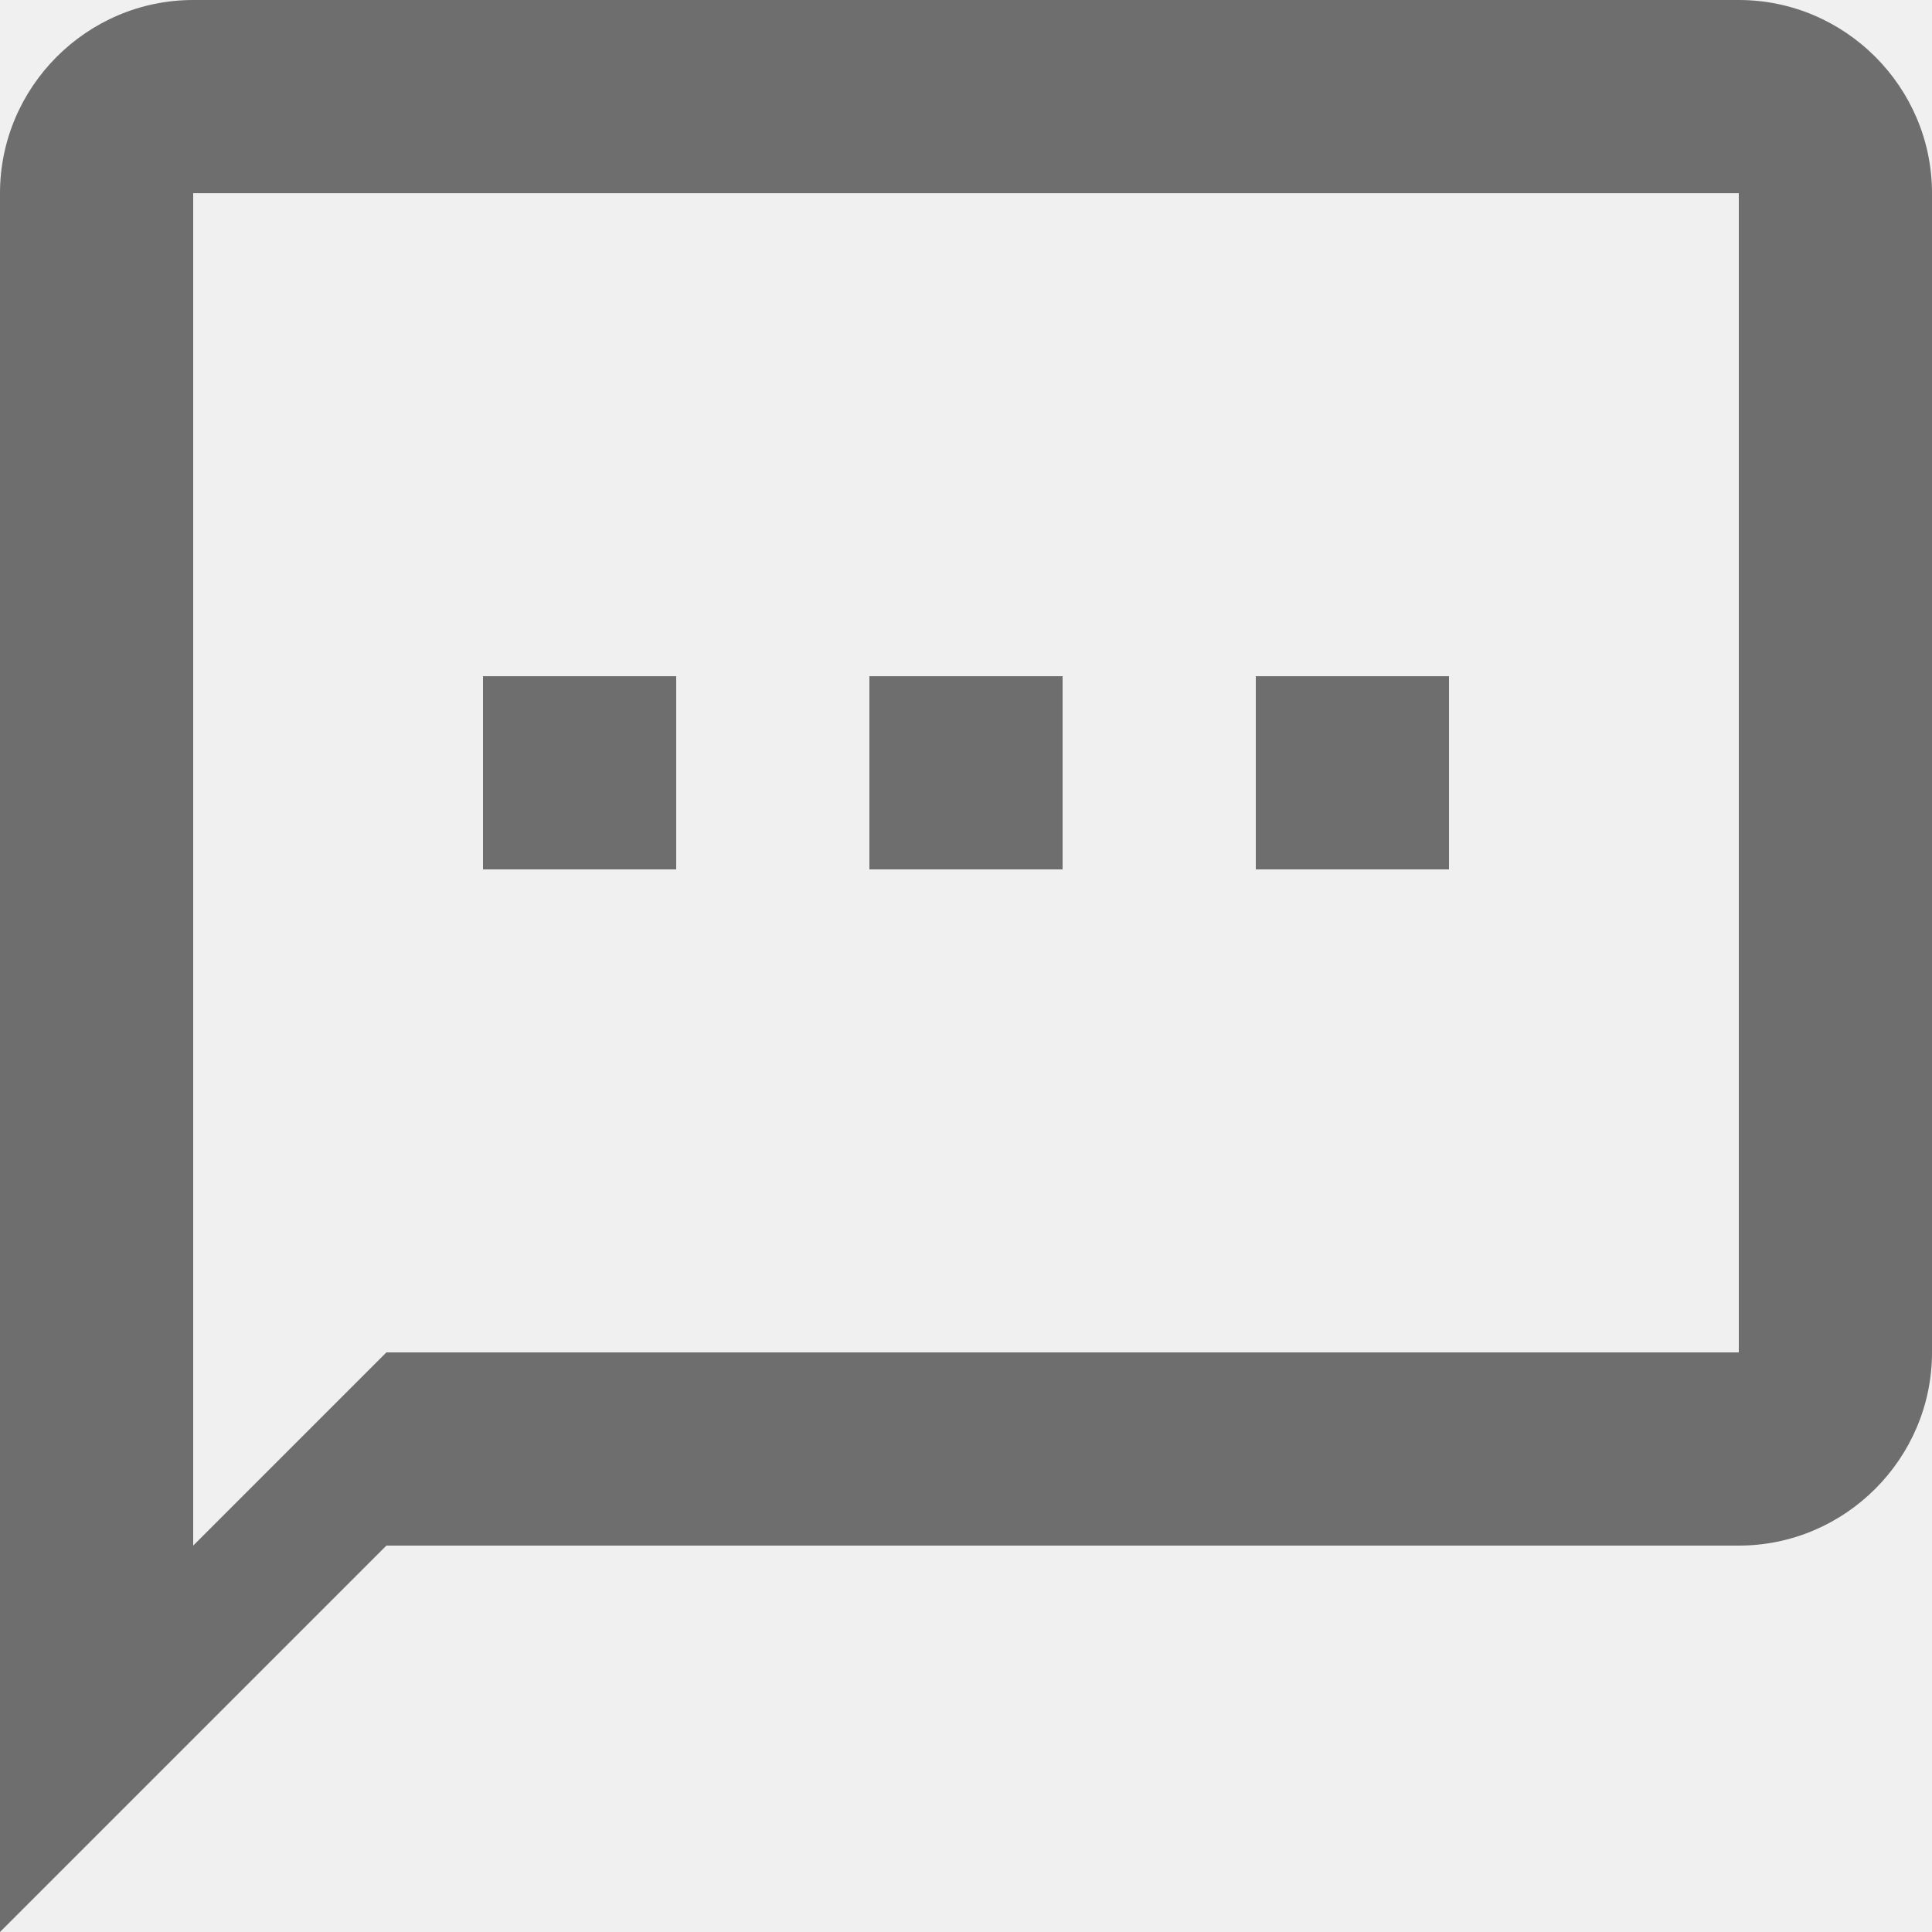
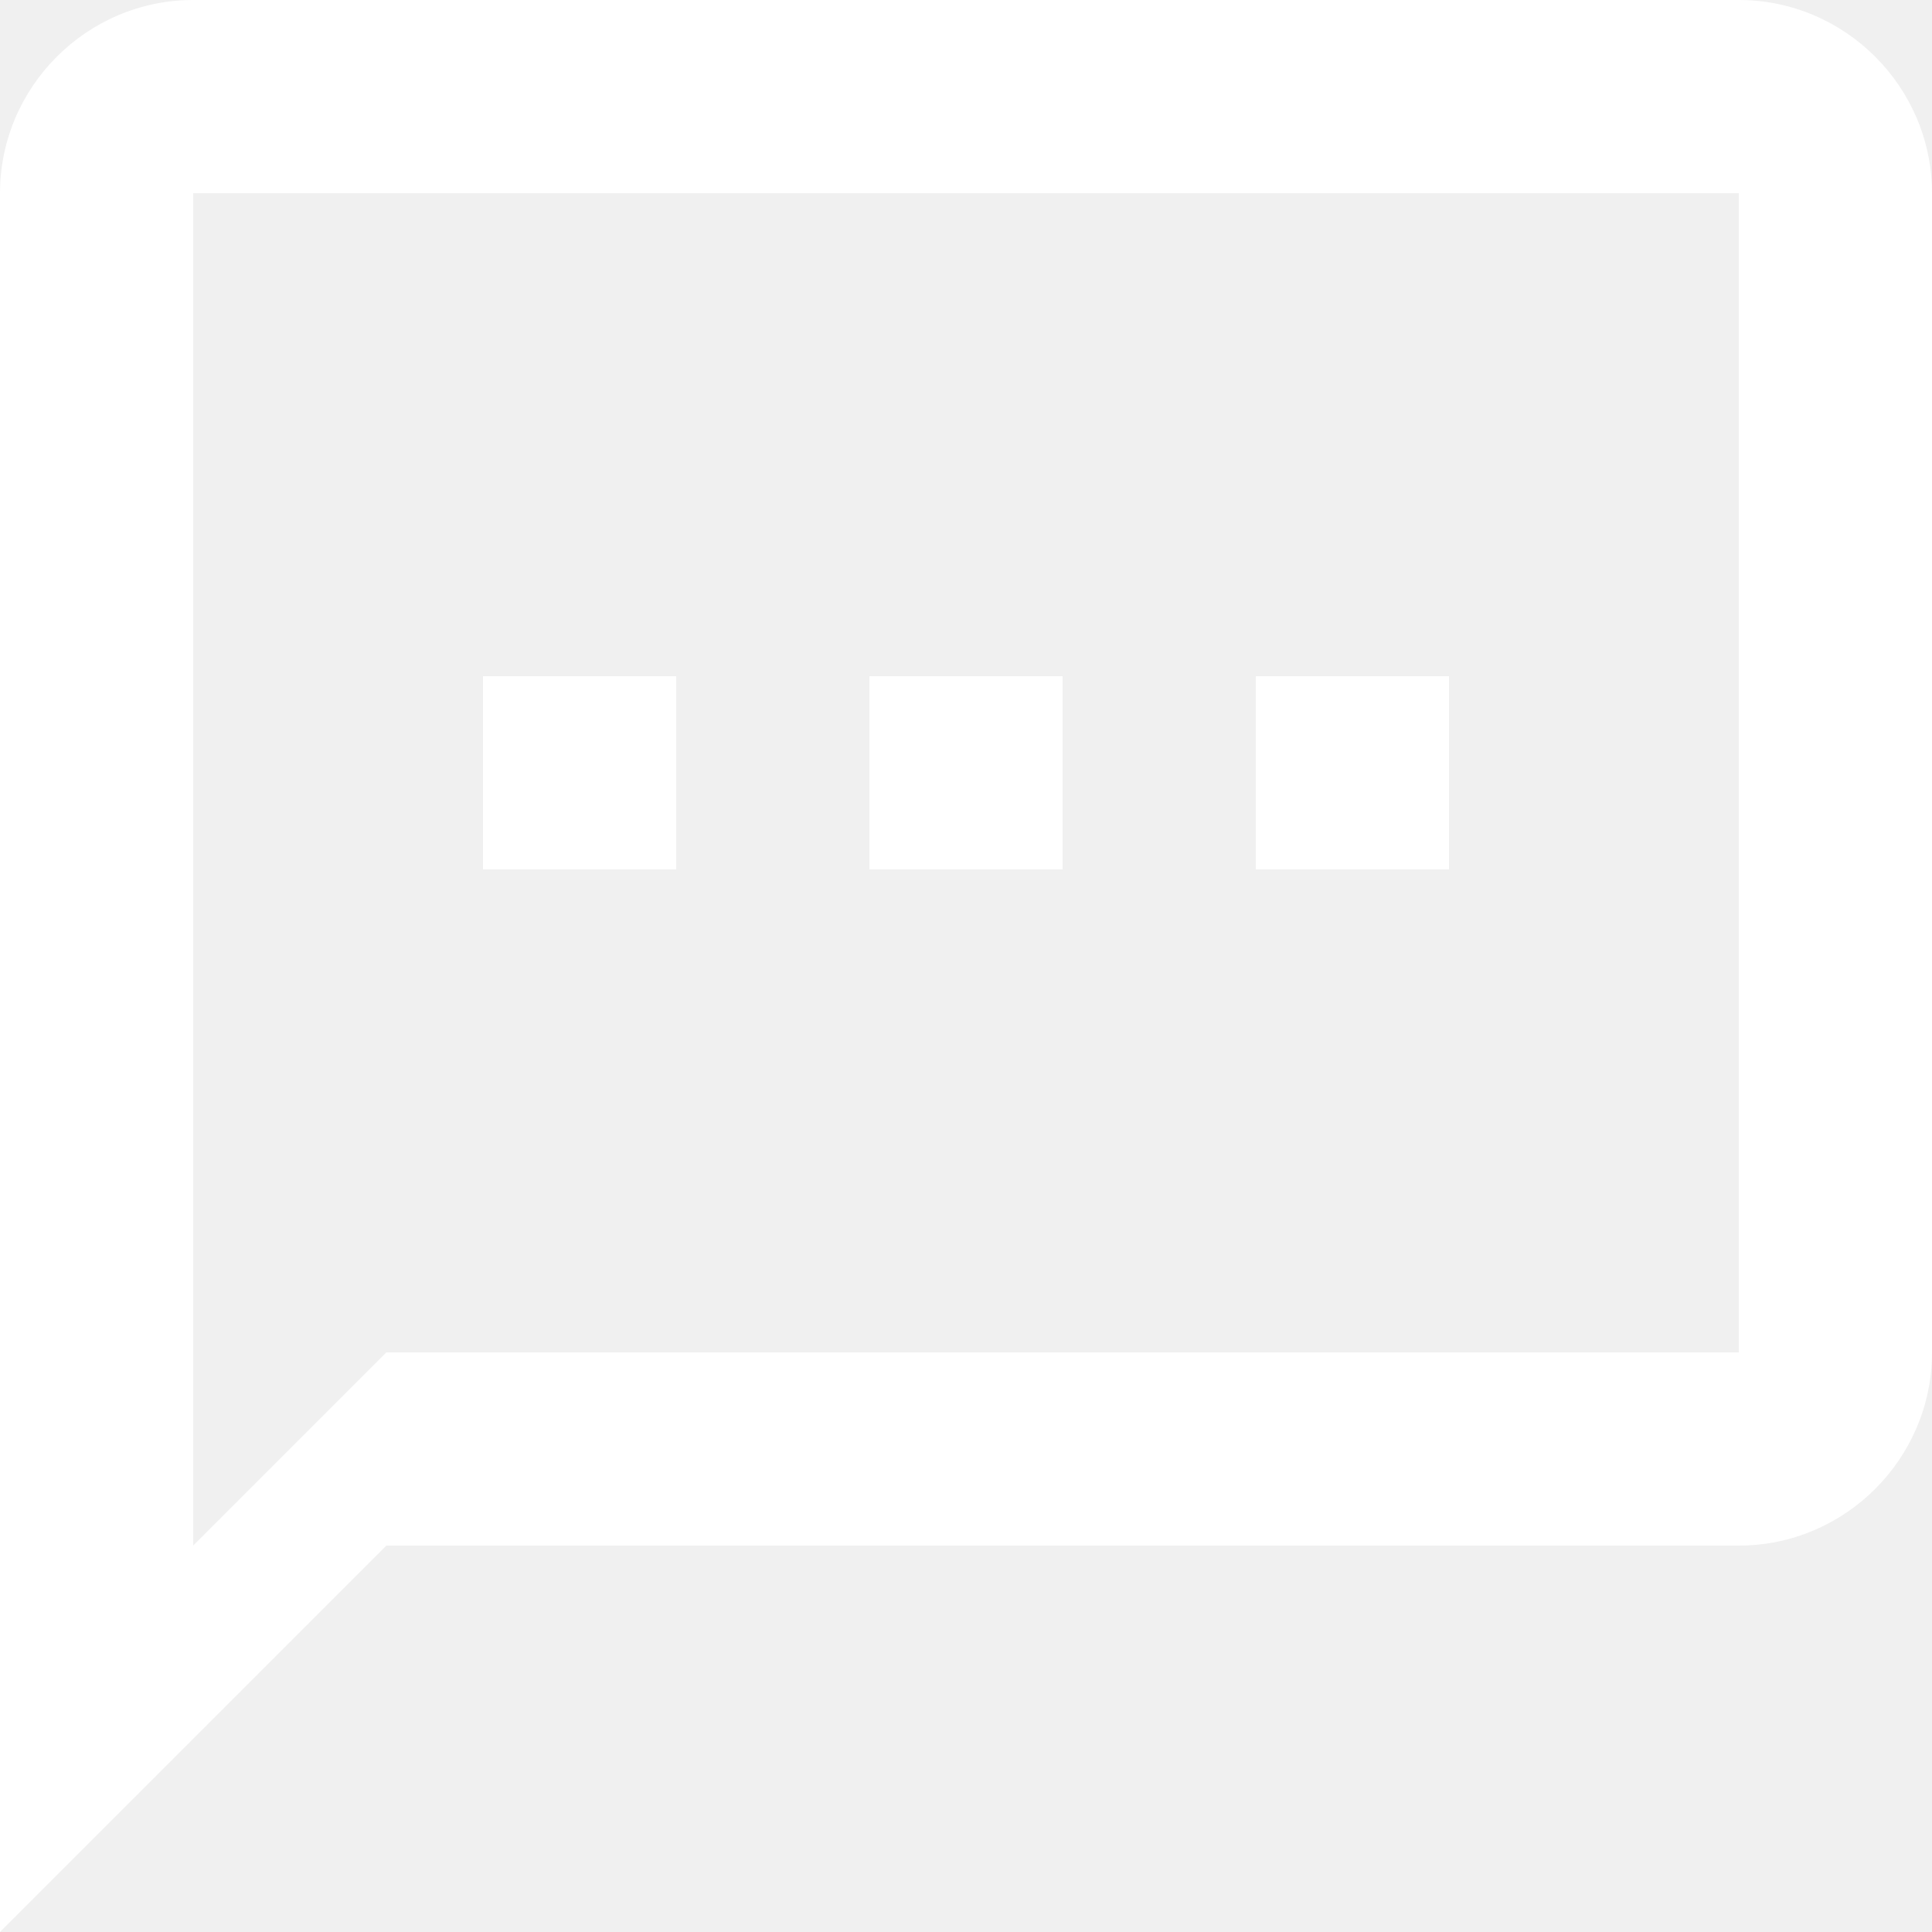
<svg xmlns="http://www.w3.org/2000/svg" width="20" height="20" viewBox="0 0 20 20" fill="none">
-   <path fill-rule="evenodd" clip-rule="evenodd" d="M18 0H2C0.9 0 0 0.9 0 2V20L4 16H18C19.1 16 20 15.1 20 14V2C20 0.9 19.1 0 18 0ZM4 14L2 16V2H18V14H4ZM7 7H5V9H7V7ZM9 7H11V9H9V7ZM15 7H13V9H15V7Z" fill="black" fill-opacity="0.54" />
+   <path fill-rule="evenodd" clip-rule="evenodd" d="M18 0H2C0.9 0 0 0.9 0 2V20L4 16H18C19.1 16 20 15.1 20 14V2C20 0.9 19.1 0 18 0ZM4 14L2 16V2H18V14H4ZM7 7H5V9H7V7ZM9 7H11V9H9V7ZM15 7H13V9H15V7Z" fill="#fff" />
</svg>
